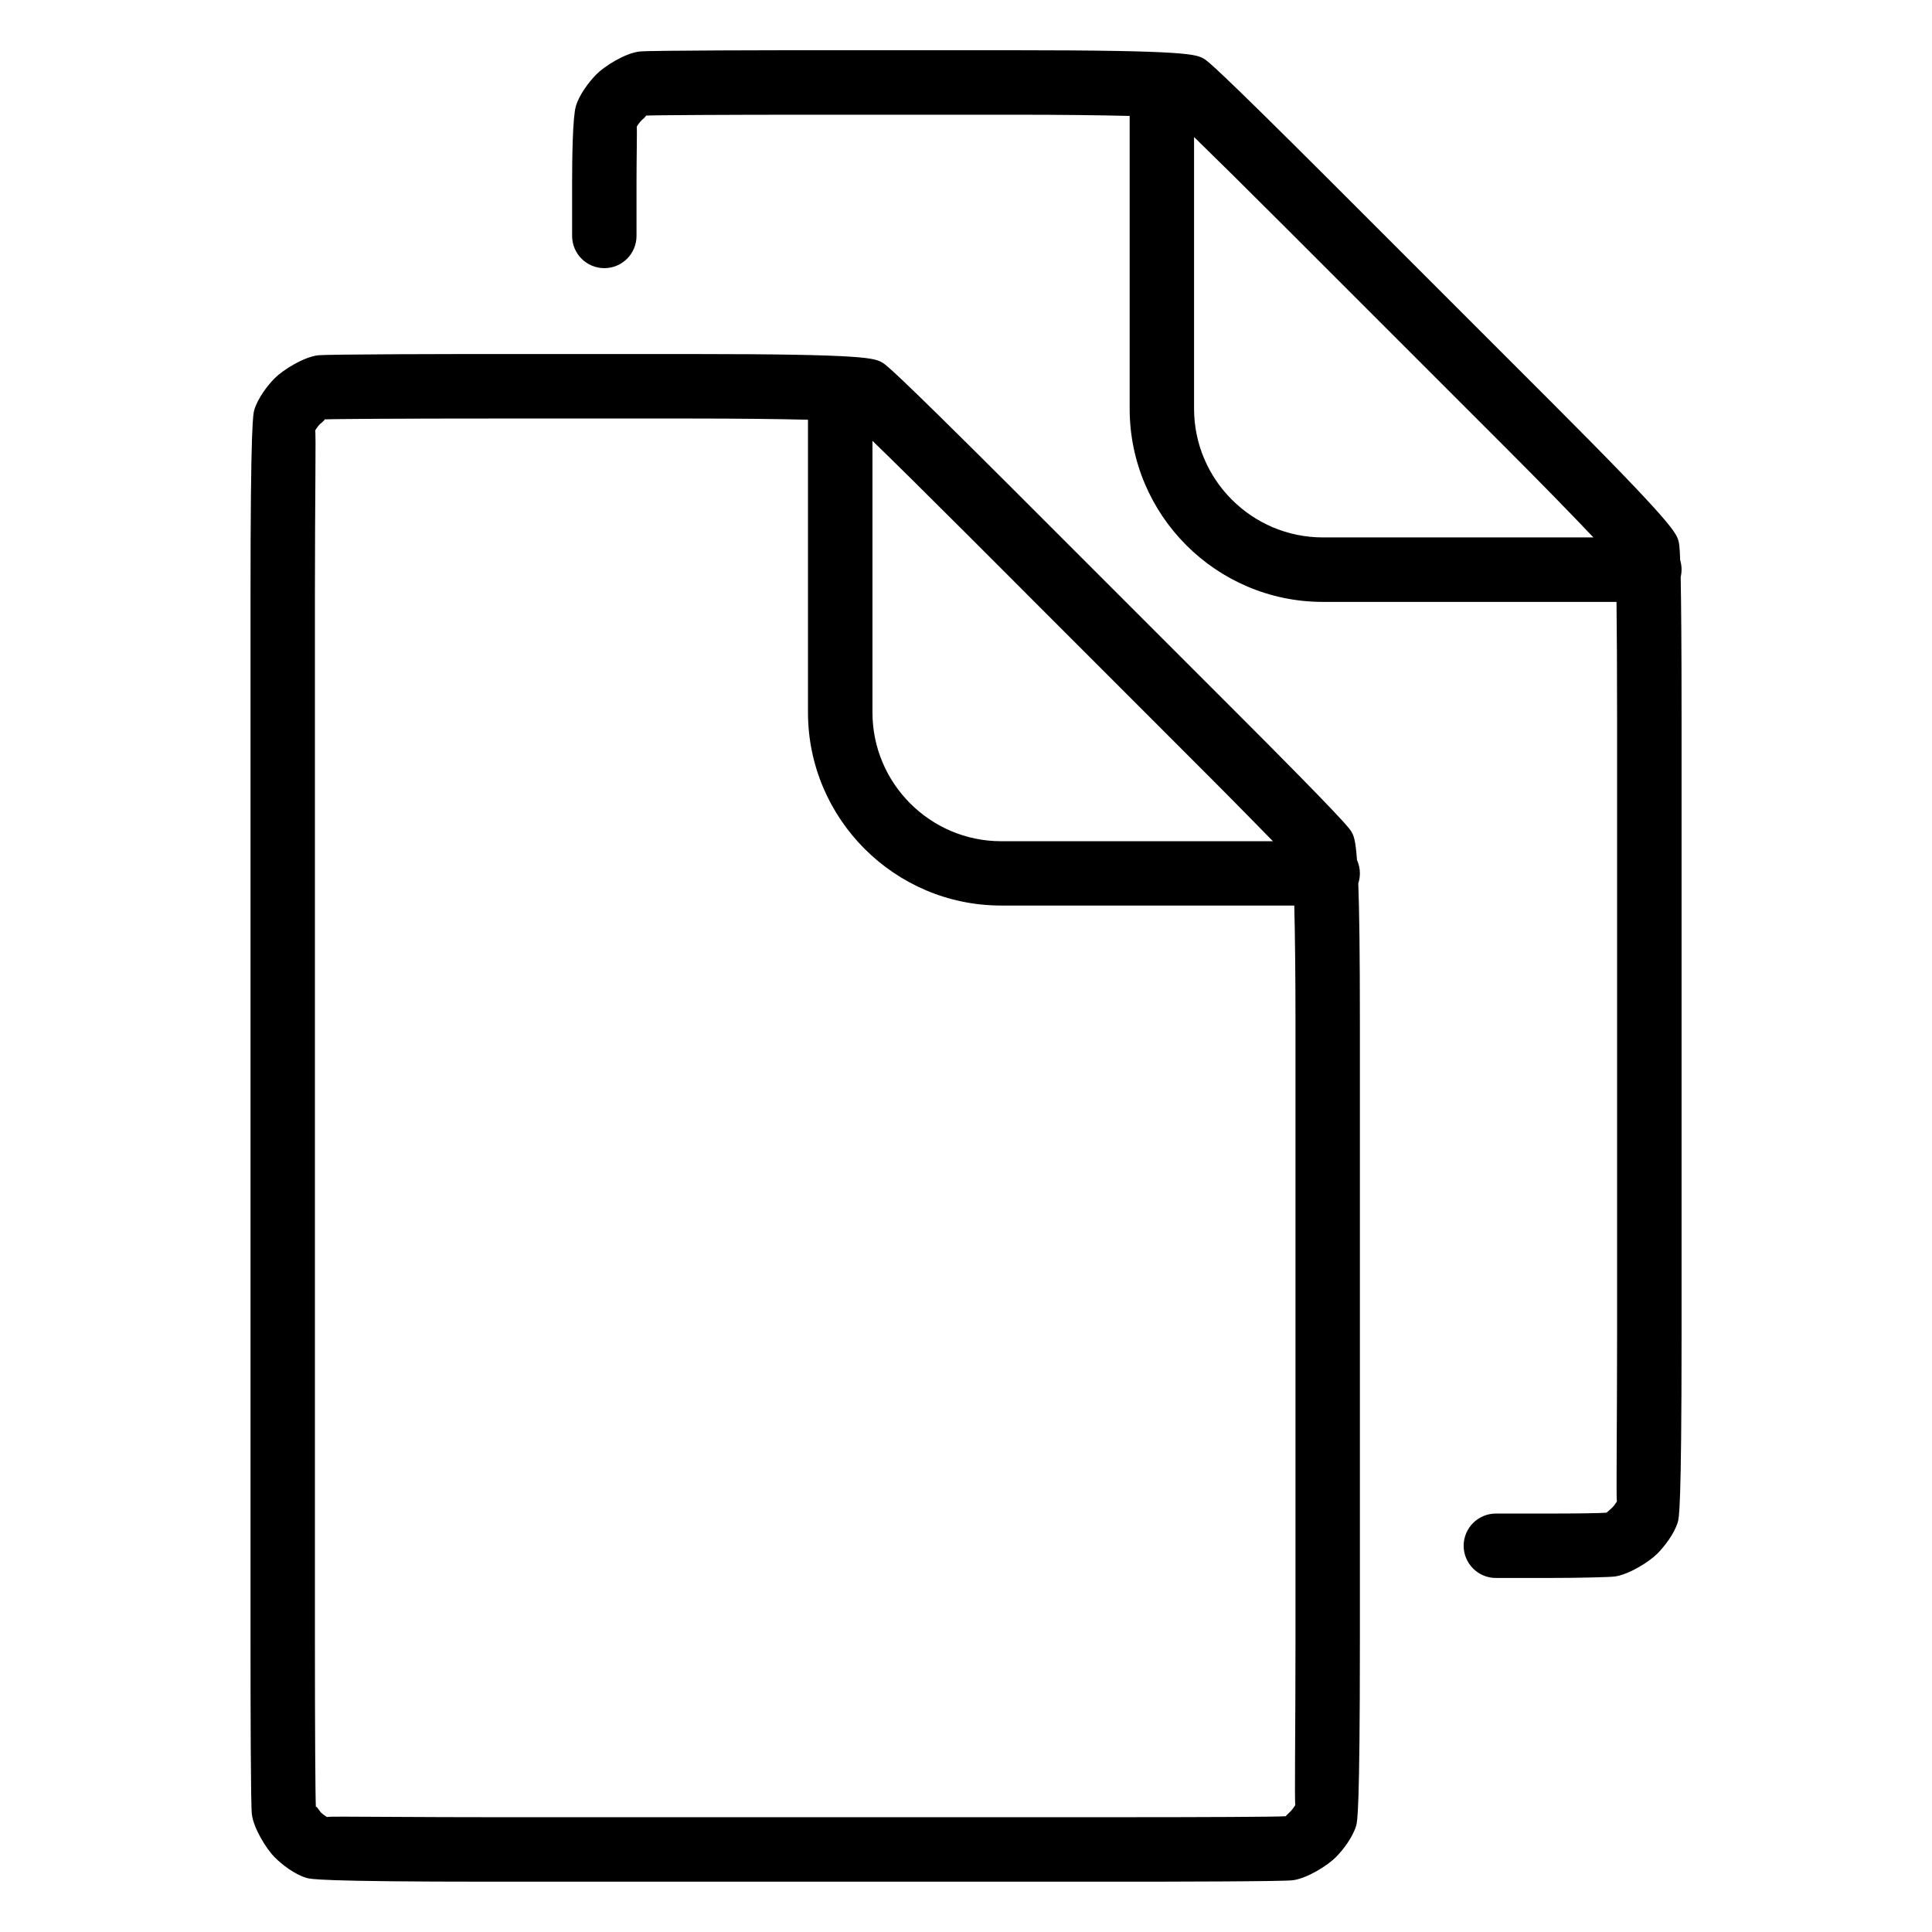
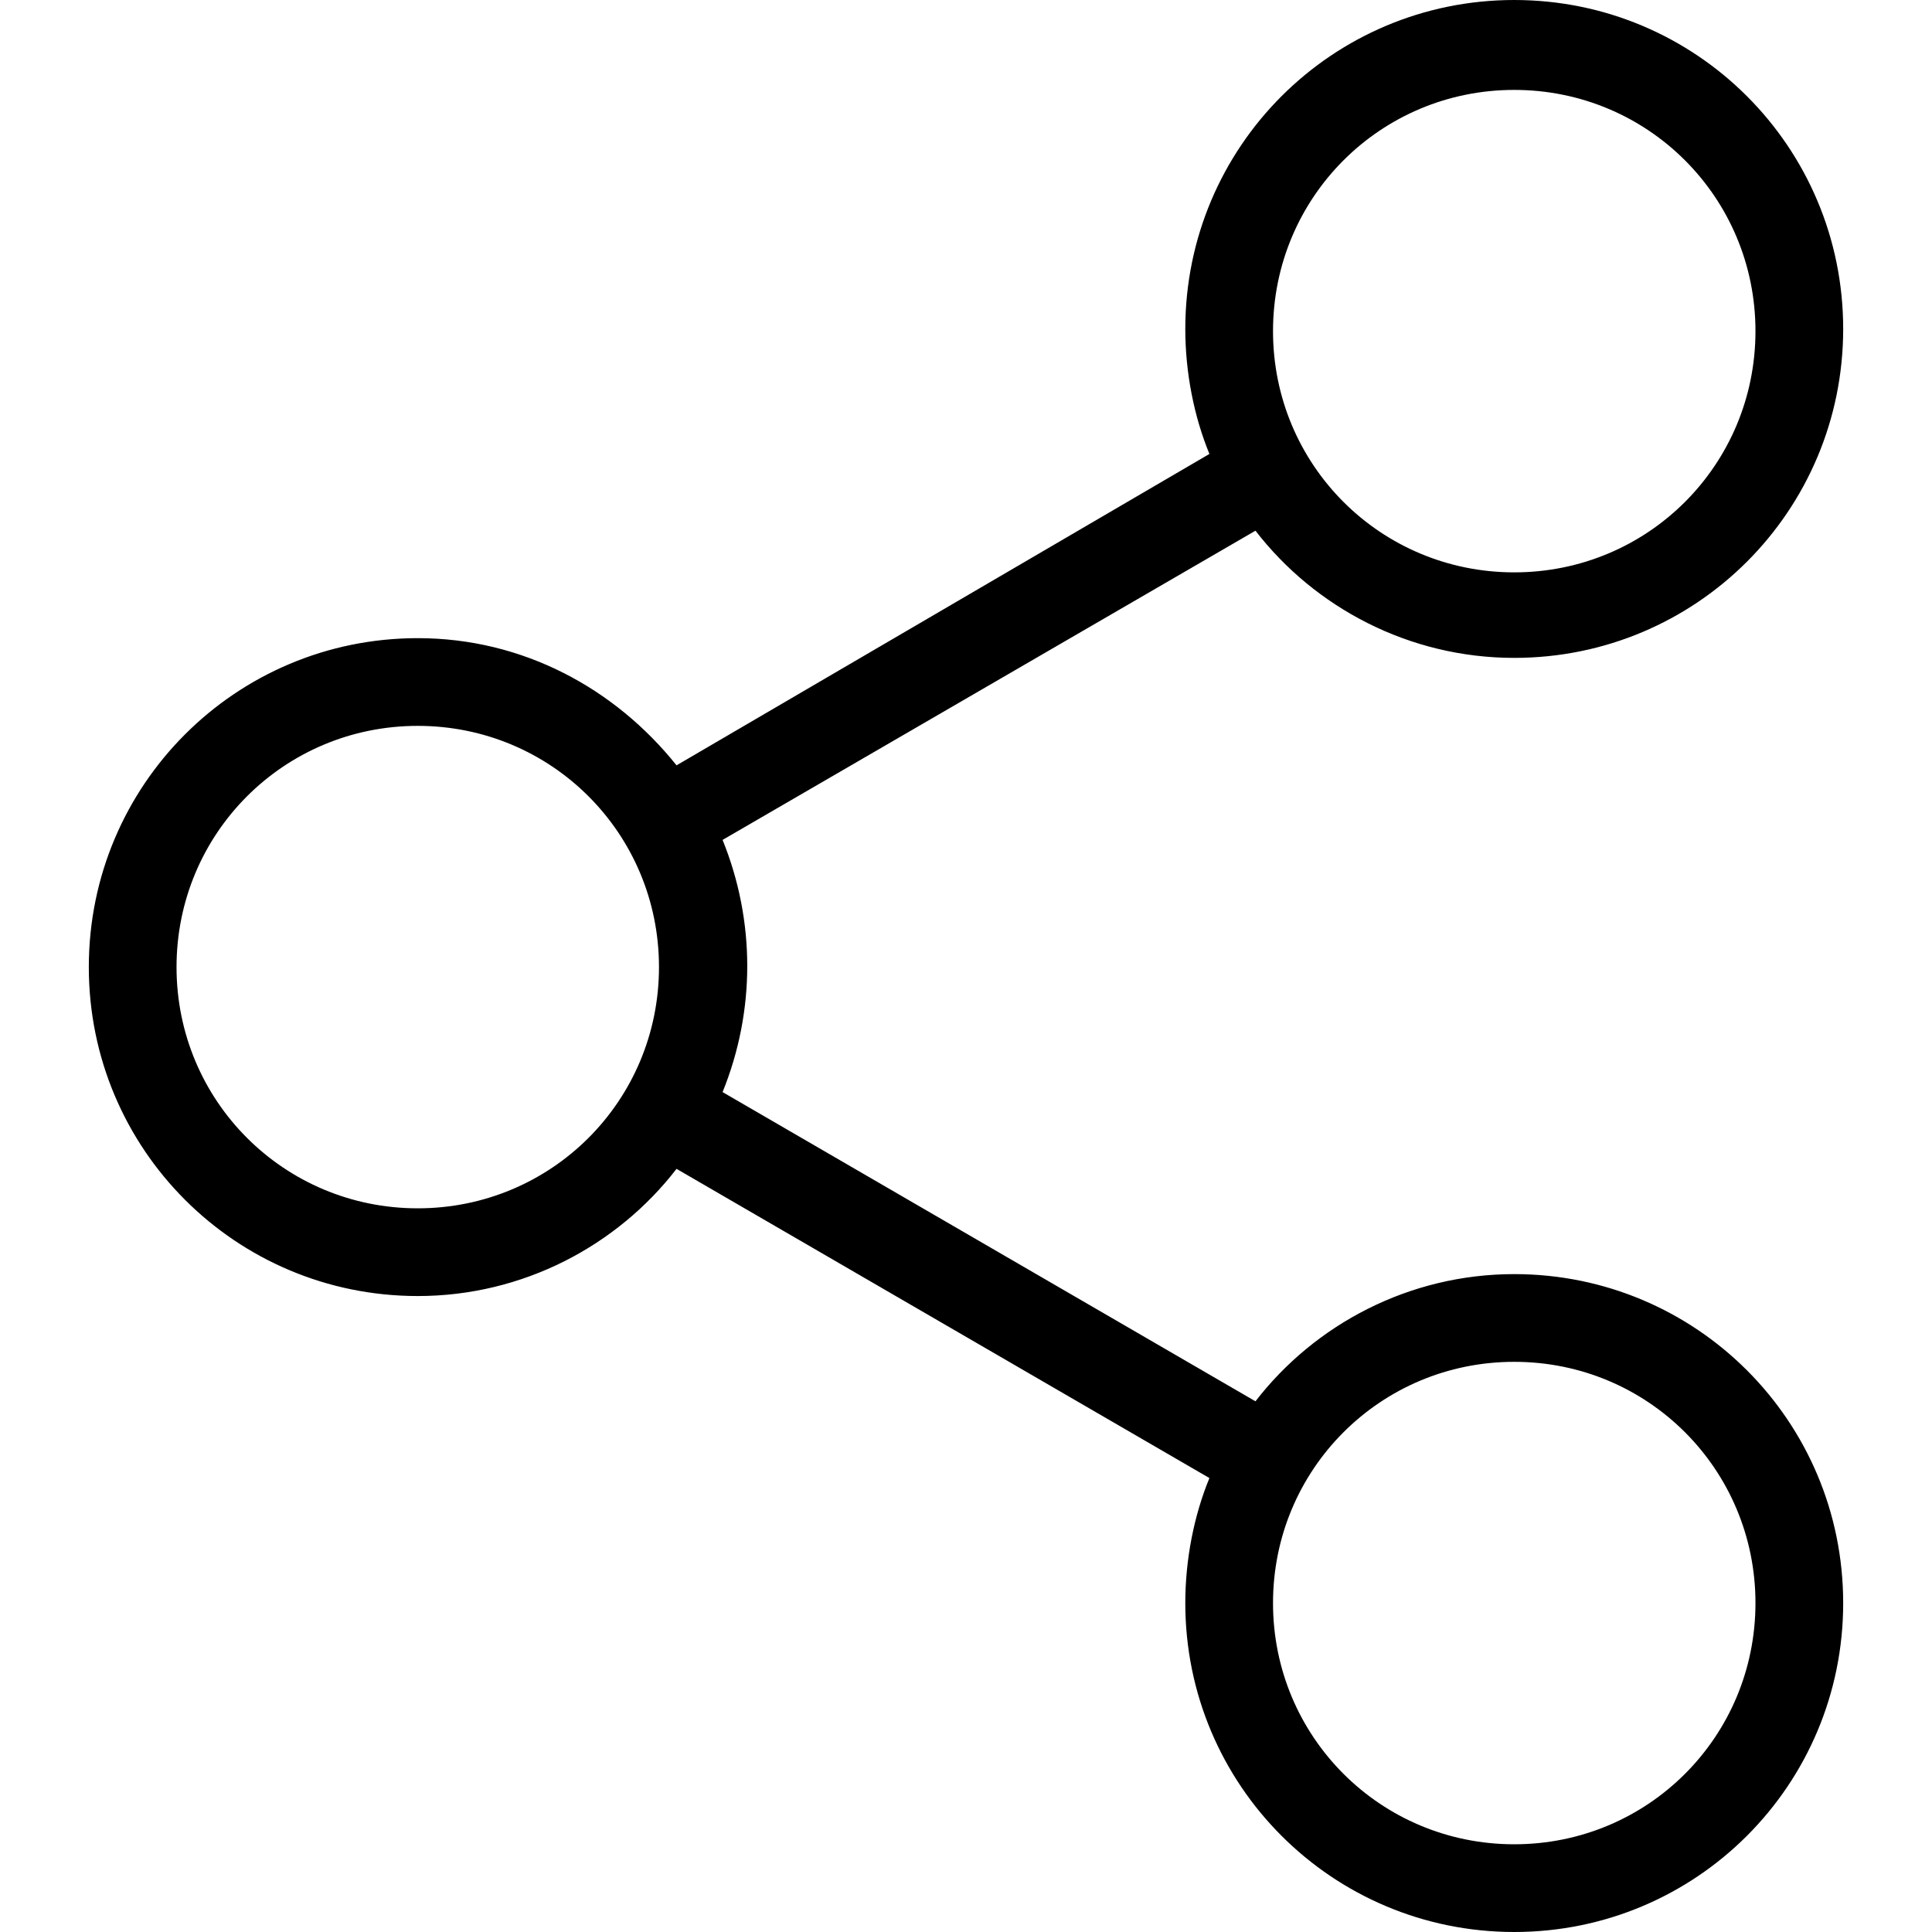
- <svg xmlns="http://www.w3.org/2000/svg" viewBox="0 0 24 24">
-   <path d="M13.904,23.375H6.1c-2.14,0-2.25-0.033-2.296-0.048c-0.146-0.044-0.302-0.165-0.392-0.255    c-0.104-0.105-0.26-0.357-0.283-0.532c-0.015-0.107-0.017-1.396-0.017-2.155V7.387c0-2.138,0.033-2.248,0.047-2.295    C3.202,4.948,3.321,4.791,3.411,4.7C3.515,4.595,3.77,4.436,3.948,4.414C4.072,4.399,5.763,4.398,6.1,4.398h2.491    c2.192,0,2.276,0.051,2.374,0.109c0.038,0.023,0.124,0.076,1.575,1.525l2.719,2.719c1.447,1.445,1.506,1.543,1.525,1.575    c0.028,0.046,0.054,0.089,0.073,0.357c0.023,0.051,0.036,0.106,0.036,0.165c0,0.044-0.007,0.087-0.02,0.126    c0.013,0.34,0.02,0.873,0.02,1.724v7.686c0,2.143-0.032,2.247-0.047,2.298c-0.044,0.145-0.164,0.301-0.254,0.391    c-0.103,0.103-0.354,0.26-0.53,0.284C15.947,23.373,14.515,23.375,13.904,23.375z M4.264,22.567c0.314,0,0.976,0.007,1.836,0.007    h7.804c1.047,0,1.953-0.004,2.069-0.012c-0.011,0.008,0.035-0.04,0.058-0.06c0.024-0.024,0.052-0.065,0.06-0.079    c-0.011-0.032,0.002-0.934,0.002-2.039v-7.686c0-0.589-0.006-1.087-0.015-1.449h-3.641c-1.323,0-2.4-1.077-2.4-2.4V5.214    c-0.363-0.009-0.86-0.015-1.447-0.015H6.1c-1.051,0-1.96,0.005-2.072,0.011c0.02,0.001-0.032,0.039-0.054,0.059    C3.951,5.292,3.922,5.334,3.915,5.348c0.012,0.02-0.003,0.834-0.003,2.039v12.998c0,1.046,0.005,1.952,0.012,2.068    c-0.002-0.035,0.042,0.038,0.061,0.061c0.023,0.022,0.063,0.051,0.077,0.058C4.067,22.568,4.137,22.567,4.264,22.567z     M10.838,5.476V8.85c0,0.882,0.718,1.6,1.6,1.6h3.375c-0.25-0.257-0.637-0.649-1.12-1.131L11.975,6.6    C11.499,6.124,11.1,5.73,10.838,5.476z" />
-   <path d="M19.241,19.602h-0.659c-0.221,0-0.4-0.18-0.4-0.4s0.179-0.4,0.4-0.4h0.659c0.328,0,0.64-0.004,0.716-0.011    c0.006-0.005,0.047-0.042,0.069-0.061c0.024-0.024,0.053-0.066,0.06-0.08c-0.011-0.031,0.002-0.933,0.002-2.038V8.926    c0-0.603-0.003-1.097-0.007-1.449h-3.648c-1.323,0-2.4-1.077-2.4-2.4V1.44c-0.363-0.009-0.86-0.015-1.447-0.015h-2.491    c-1.051,0-1.96,0.005-2.071,0.011C8.03,1.439,7.993,1.476,7.97,1.494c-0.024,0.024-0.053,0.066-0.06,0.08    c0.005,0.033-0.003,0.389-0.003,0.698v0.659c0,0.221-0.179,0.4-0.4,0.4s-0.4-0.18-0.4-0.4V2.272c0-0.298,0.006-0.817,0.047-0.954    c0.043-0.145,0.164-0.302,0.253-0.393c0.103-0.104,0.357-0.264,0.537-0.285c0.122-0.015,1.813-0.016,2.151-0.016h2.491    c2.192,0,2.276,0.051,2.374,0.109c0.037,0.022,0.124,0.075,1.575,1.525l2.719,2.719c1.55,1.55,1.574,1.646,1.6,1.757    c0.004,0.017,0.011,0.045,0.018,0.224c0.011,0.037,0.017,0.076,0.017,0.117c0,0.033-0.004,0.065-0.011,0.096    c0.006,0.306,0.011,0.833,0.011,1.754v7.686c0,2.143-0.032,2.247-0.047,2.298c-0.044,0.145-0.165,0.301-0.254,0.391    c-0.103,0.103-0.354,0.26-0.529,0.284C19.997,19.592,19.629,19.602,19.241,19.602z M14.833,1.702v3.374c0,0.882,0.718,1.6,1.6,1.6    h3.361c-0.254-0.268-0.637-0.662-1.106-1.131l-2.719-2.719C15.494,2.351,15.095,1.957,14.833,1.702z" />
+ <svg xmlns="http://www.w3.org/2000/svg" viewBox="0 0 88.1 88.1">
+   <path fill="currentColor" d="M69.05,58.1c-4.8,0-9.1,2.3-11.8,5.8l-24.3-14.1c1.5-3.7,1.5-7.8,0-11.5l24.3-14.1c2.7,3.5,7,5.8,11.8,5.8  c8.3,0,15-6.7,15-15s-6.7-15-15-15s-15,6.7-15,15c0,2,0.4,4,1.1,5.7l-24.3,14.2c-2.8-3.5-7-5.8-11.8-5.8c-8.3,0-15,6.7-15,15  s6.7,15,15,15c4.8,0,9.1-2.3,11.8-5.8l24.3,14.1c-0.7,1.7-1.1,3.7-1.1,5.7c0,8.3,6.7,15,15,15s15-6.7,15-15S77.35,58.1,69.05,58.1z   M69.05,4.1c6.1,0,11,4.9,11,11s-4.9,11-11,11c-6.1,0-11-4.9-11-11S62.95,4.1,69.05,4.1z M19.05,55.1c-6.1,0-11-4.9-11-11  s4.9-11,11-11s11,4.9,11,11S25.15,55.1,19.05,55.1z M69.05,84.1c-6.1,0-11-4.9-11-11s4.9-11,11-11c6.1,0,11,4.9,11,11  S75.15,84.1,69.05,84.1z" />
</svg>
